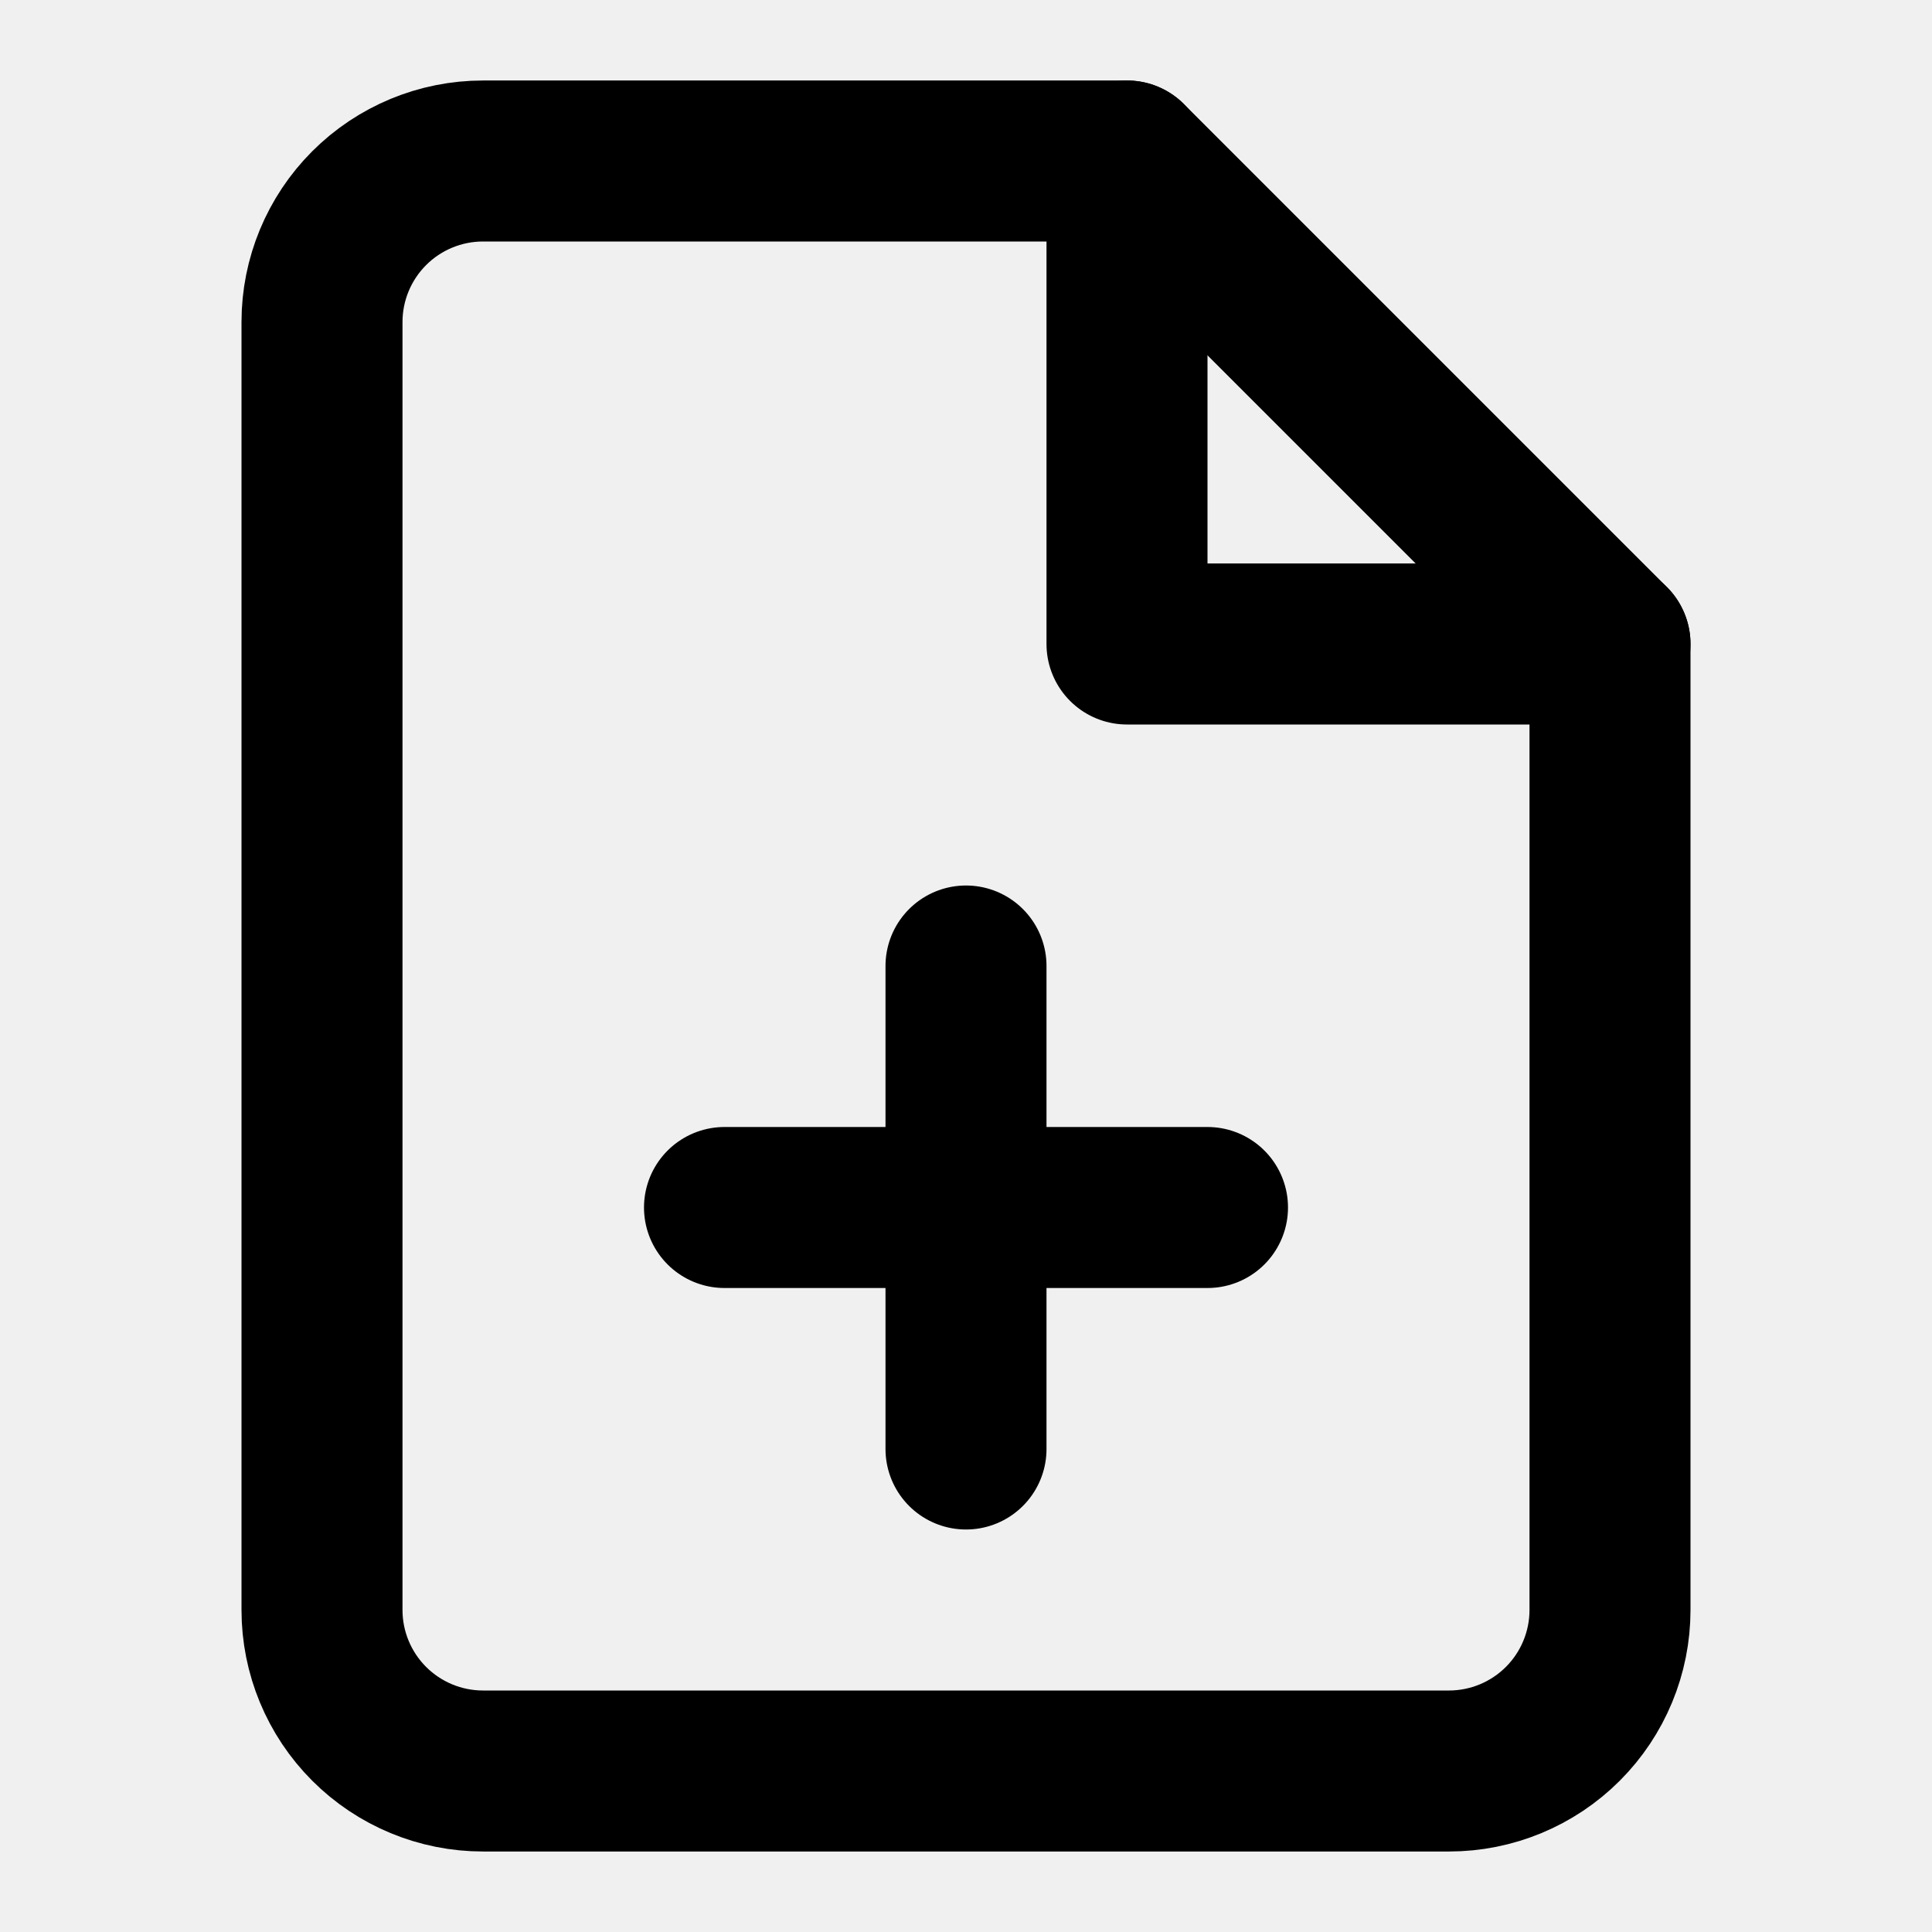
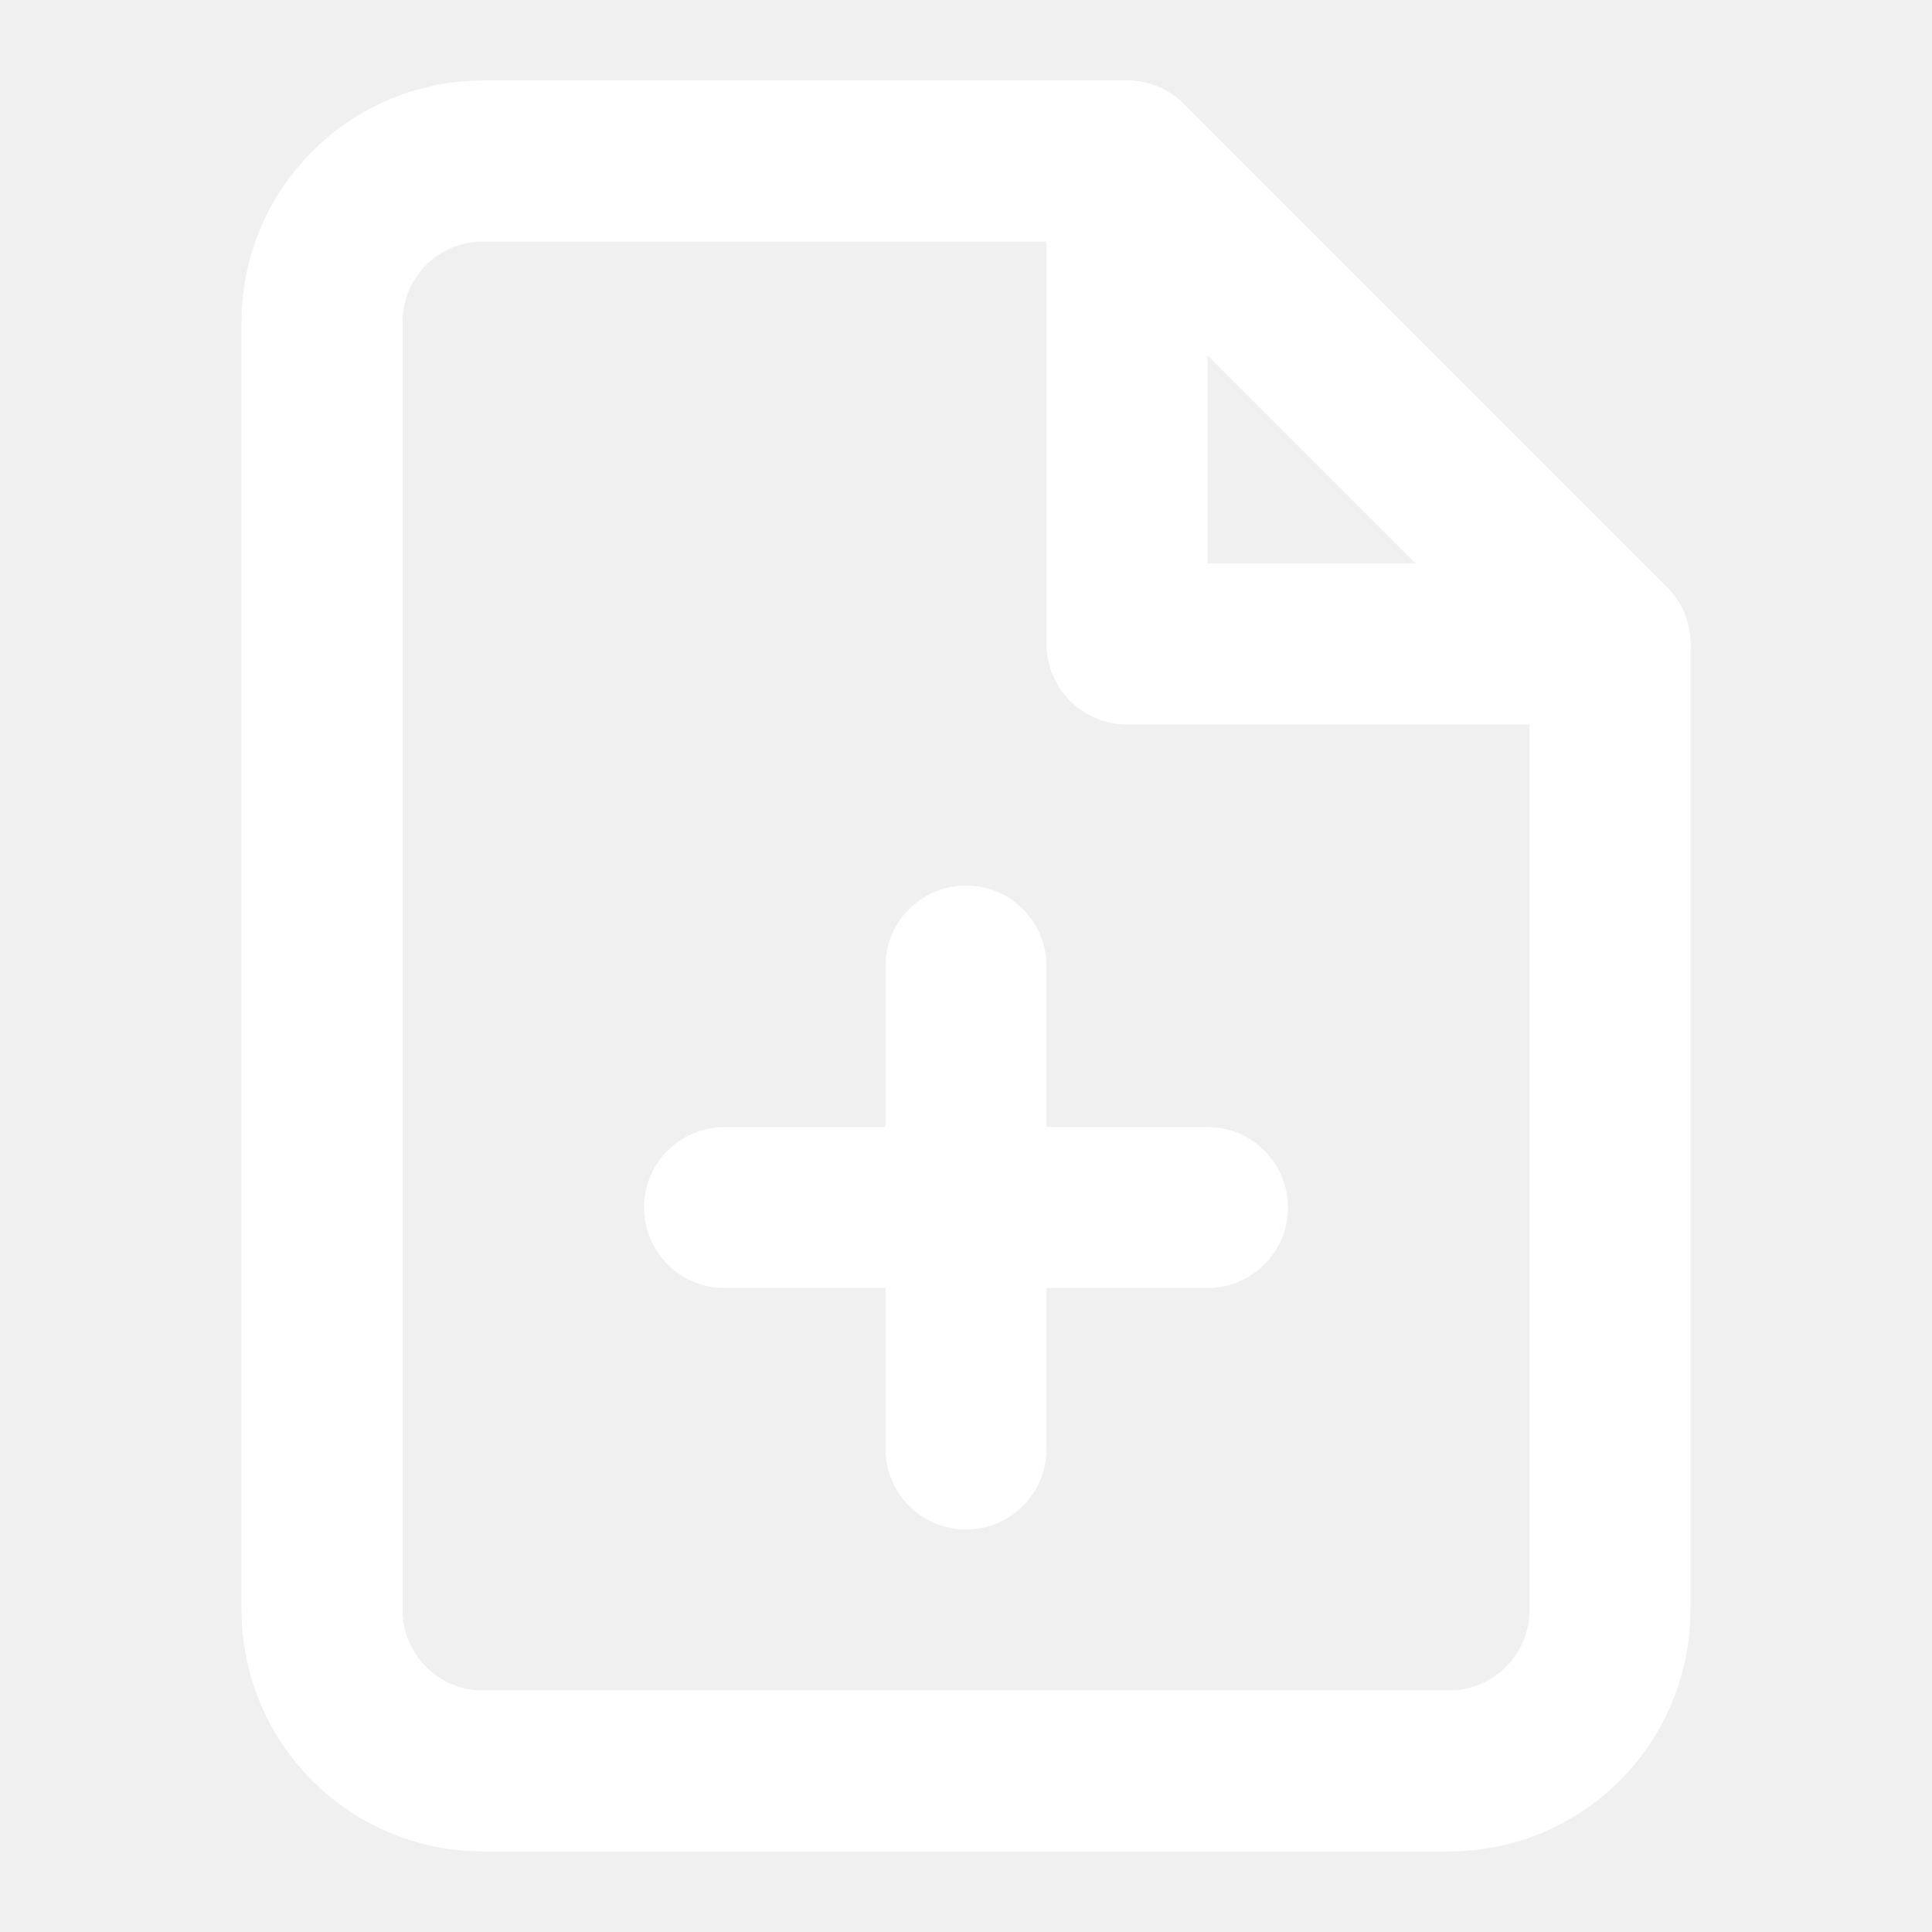
<svg xmlns="http://www.w3.org/2000/svg" width="24" height="24" viewBox="0 0 24 24" fill="none">
-   <path d="M14 2H6C5.47 2 4.961 2.211 4.586 2.586C4.211 2.961 4 3.47 4 4V20C4 20.53 4.211 21.039 4.586 21.414C4.961 21.789 5.47 22 6 22H18C18.53 22 19.039 21.789 19.414 21.414C19.789 21.039 20 20.53 20 20V8L14 2Z" stroke="black" stroke-width="2" stroke-linecap="round" stroke-linejoin="round" />
-   <path d="M14 2V8H20" stroke="black" stroke-width="2" stroke-linecap="round" stroke-linejoin="round" />
-   <path d="M12 18V12" stroke="black" stroke-width="2" stroke-linecap="round" stroke-linejoin="round" />
-   <path d="M9 15H15" stroke="black" stroke-width="2" stroke-linecap="round" stroke-linejoin="round" />
+   <path d="M14 2H6C5.47 2 4.961 2.211 4.586 2.586C4.211 2.961 4 3.47 4 4V20C4 20.53 4.211 21.039 4.586 21.414C4.961 21.789 5.47 22 6 22H18C18.53 22 19.039 21.789 19.414 21.414C19.789 21.039 20 20.53 20 20V8L14 2Z" stroke="white" stroke-width="2" stroke-linecap="round" stroke-linejoin="round" />
+   <path d="M14 2V8H20" stroke="white" stroke-width="2" stroke-linecap="round" stroke-linejoin="round" />
+   <path d="M12 18V12" stroke="white" stroke-width="2" stroke-linecap="round" stroke-linejoin="round" />
+   <path d="M9 15H15" stroke="white" stroke-width="2" stroke-linecap="round" stroke-linejoin="round" />
</svg>
